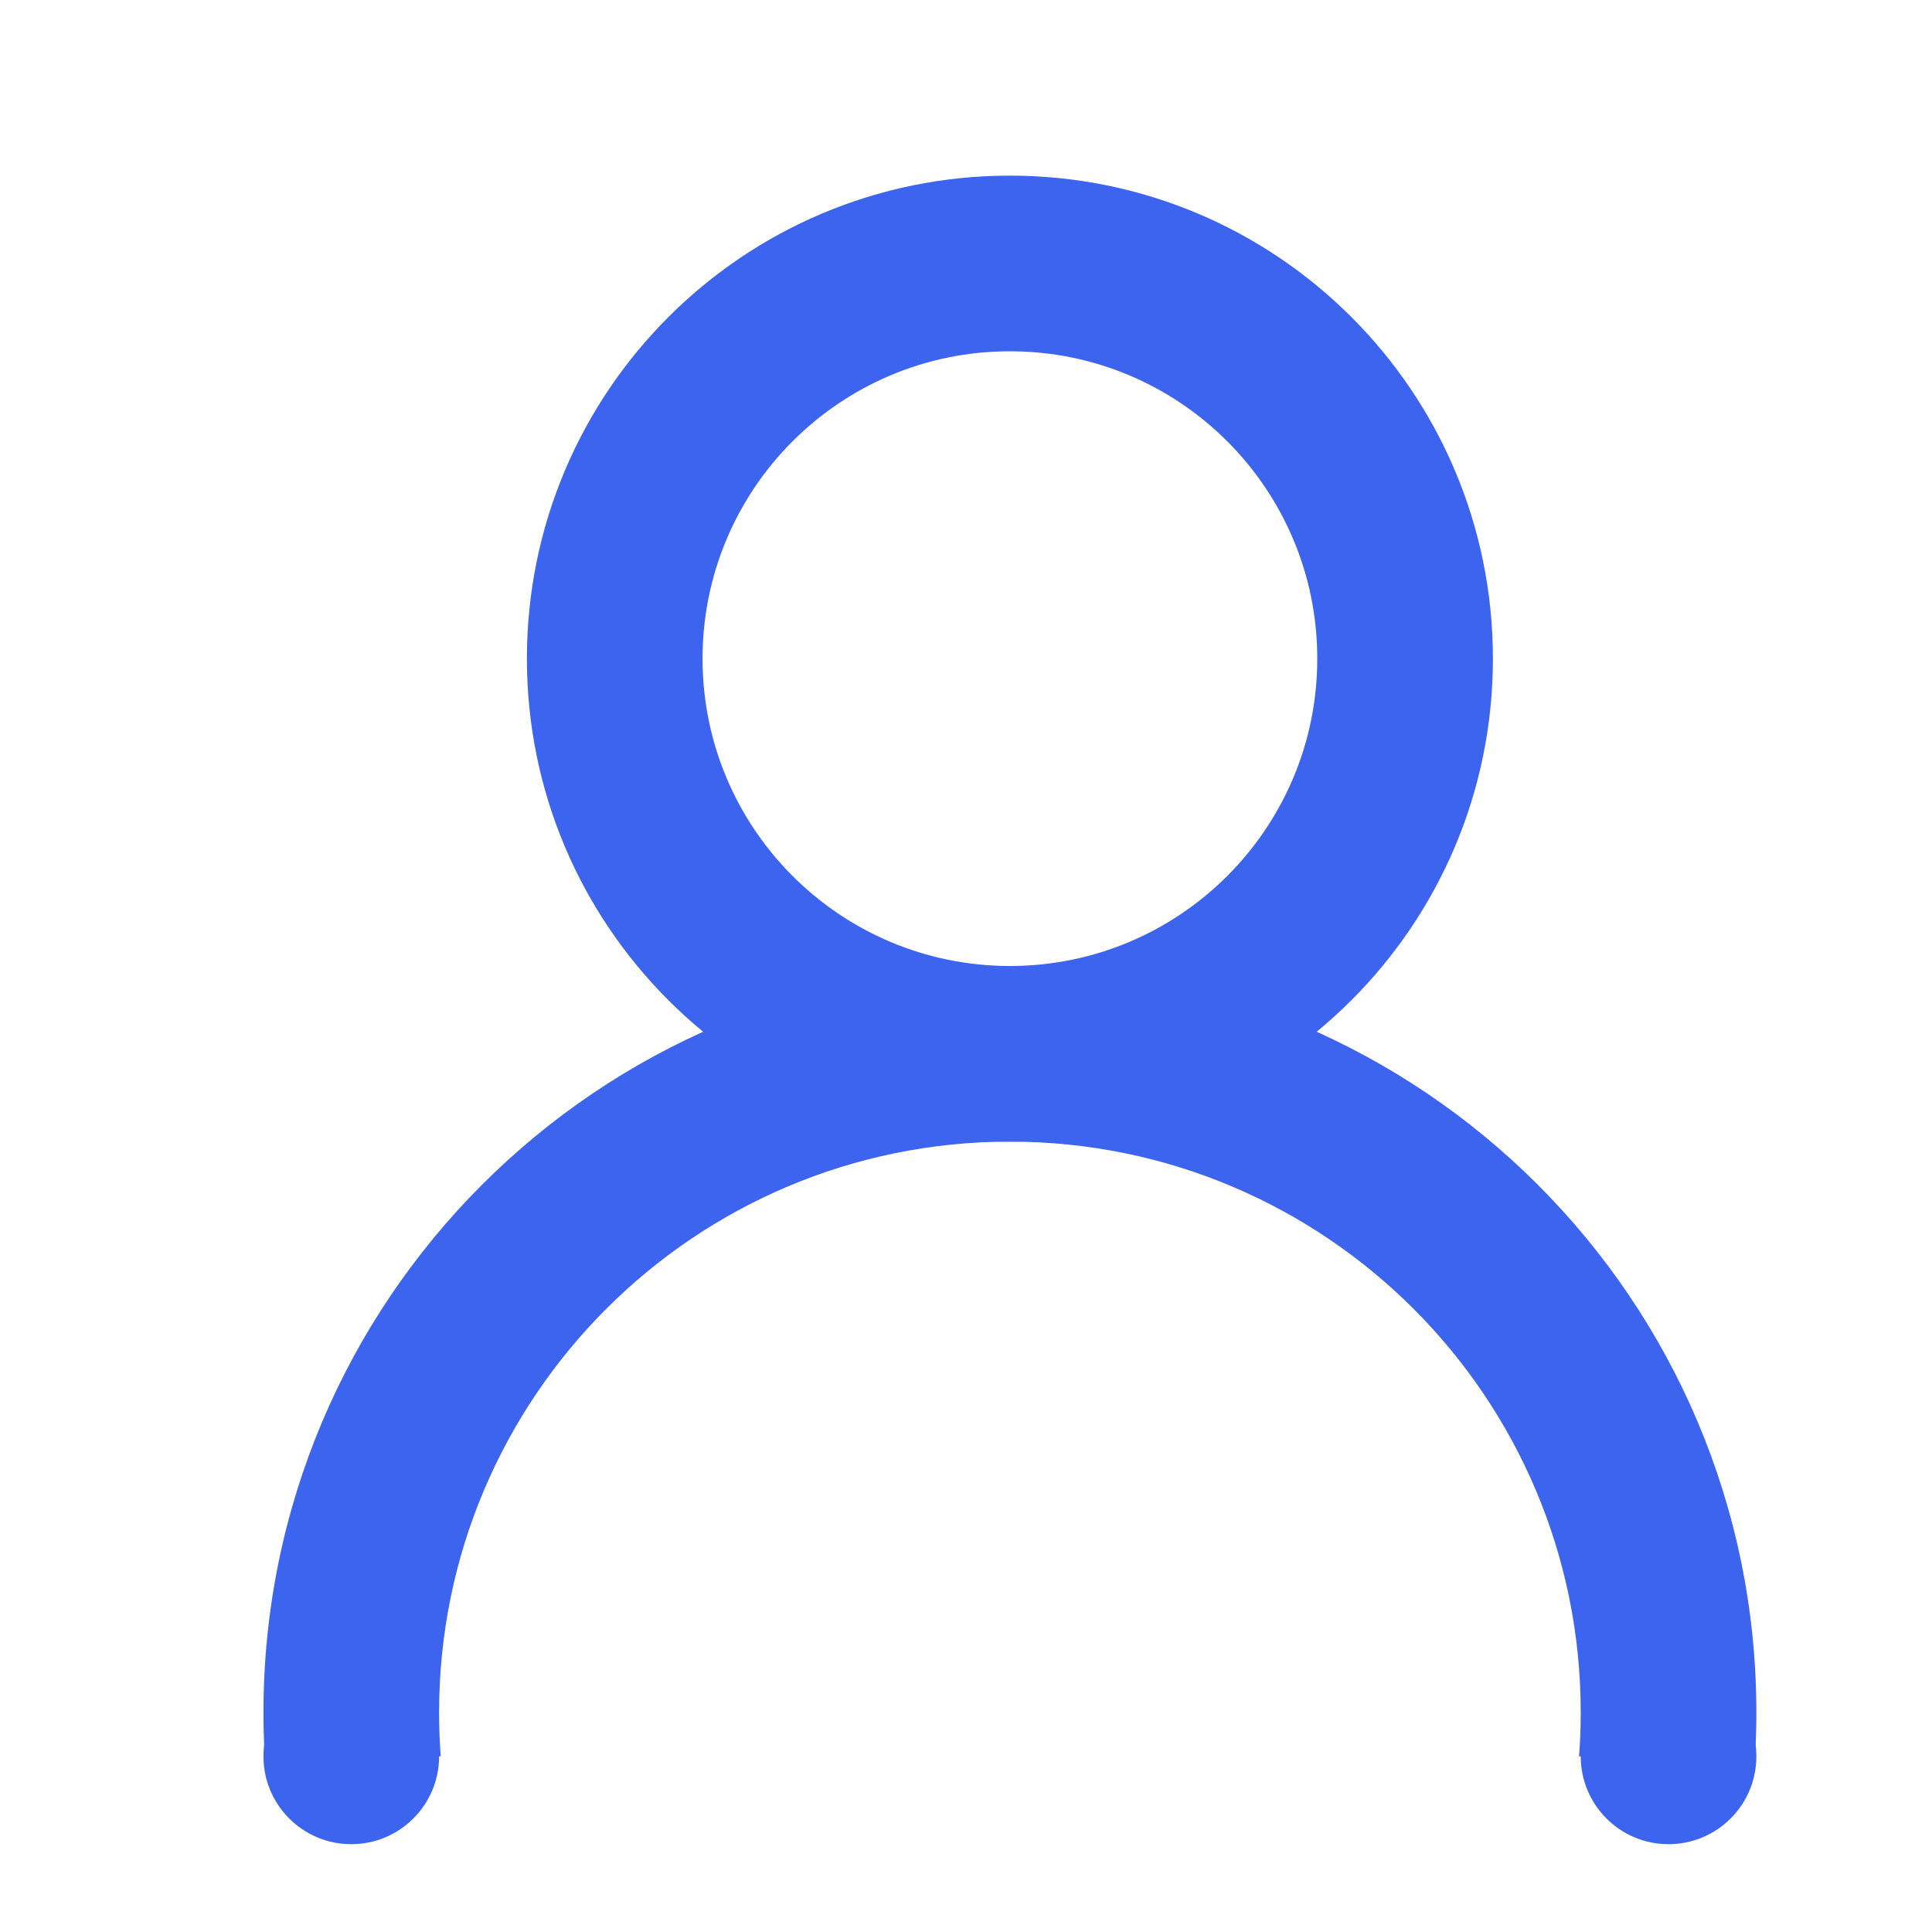
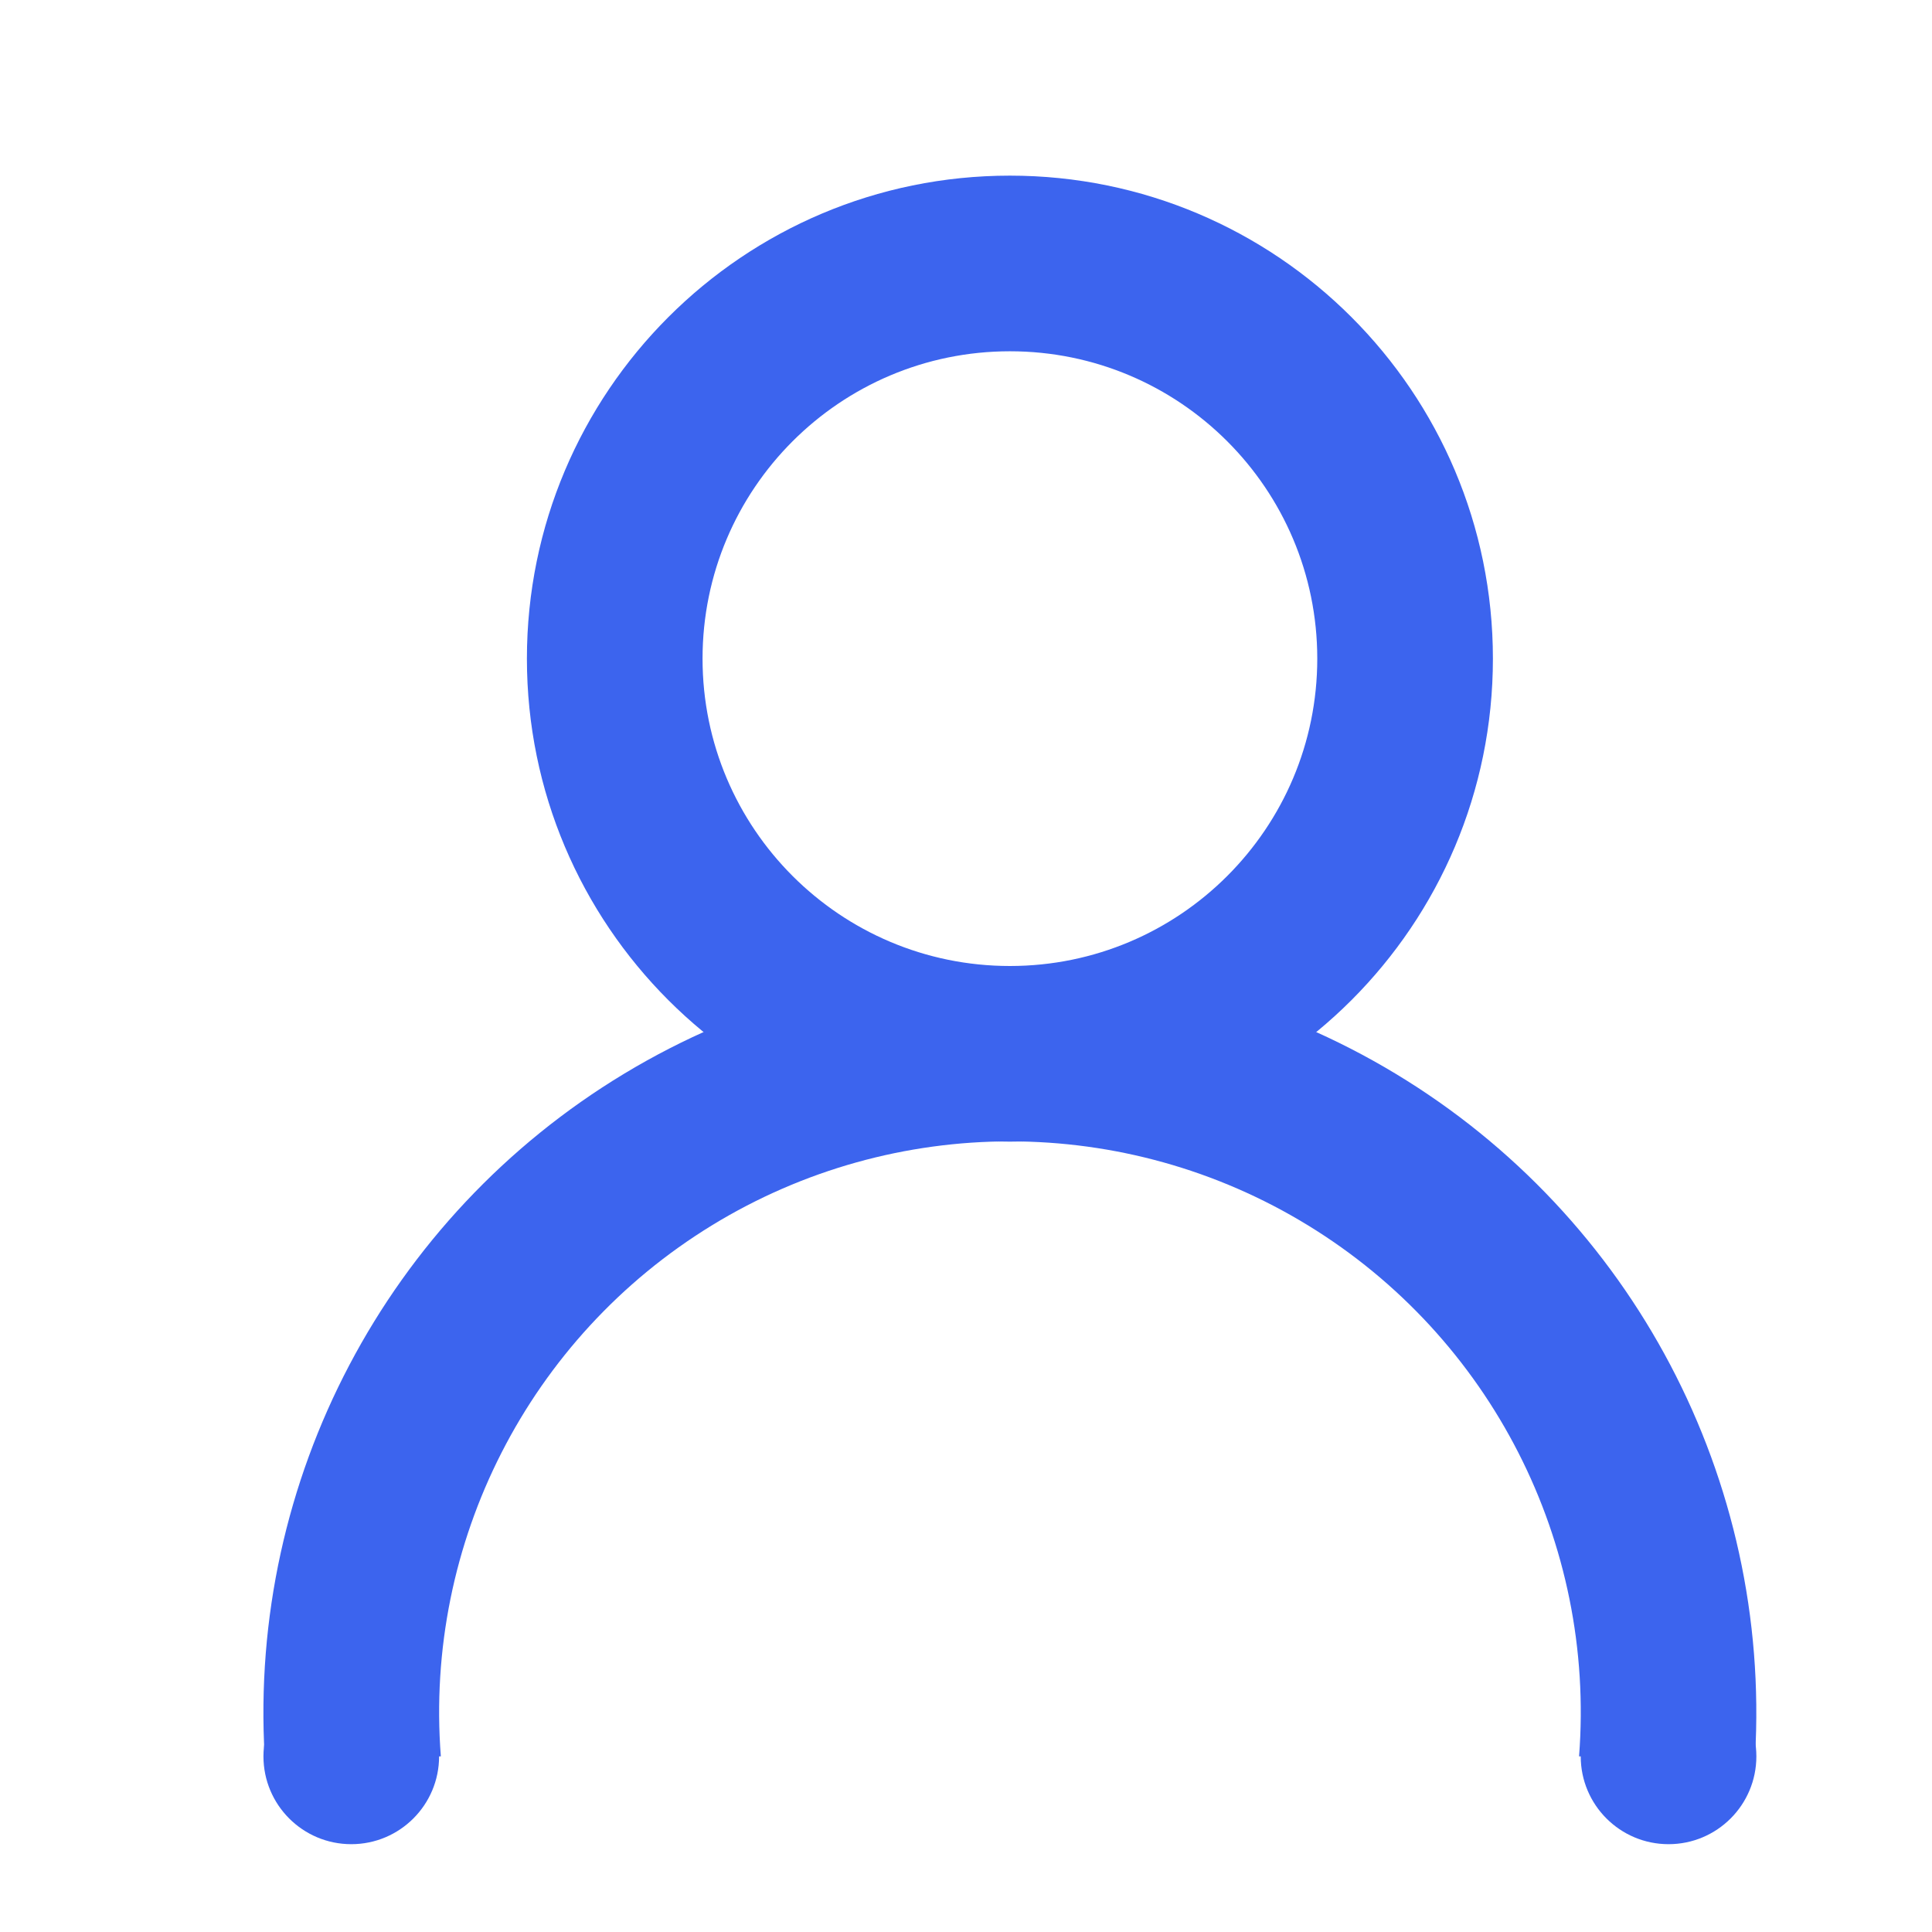
- <svg xmlns="http://www.w3.org/2000/svg" width="22px" height="22px" viewBox="0 0 22 22" version="1.1">
-   <g id="页面1" stroke="none" stroke-width="1" fill="none" fill-rule="evenodd">
-     <g id="M端首页-未登录3复制-2备份" transform="translate(-38, -495)" fill="#3C64EE">
-       <g id="编组-4" transform="translate(24, 452)">
-         <g id="注册icon点亮" transform="translate(14, 43)">
-           <path d="M11.5,13 C8.462,13 6,10.538 6,7.5 C6,4.462 8.462,2 11.5,2 C14.538,2 17,4.462 17,7.5 C17,10.538 14.538,13 11.5,13 Z M11.5,11 C13.433,11 15,9.433 15,7.5 C15,5.567 13.433,4 11.5,4 C9.567,4 8,5.567 8,7.5 C8,9.433 9.567,11 11.5,11 Z" id="形状结合备份" />
-           <path d="M3.014,20 C3.005,19.835 3,19.668 3,19.5 C3,14.806 6.806,11 11.5,11 C16.194,11 20,14.806 20,19.5 C20,19.668 19.995,19.835 19.986,20 L17.981,20 C17.994,19.835 18,19.668 18,19.5 C18,15.91 15.09,13 11.5,13 C7.91,13 5,15.91 5,19.5 C5,19.668 5.006,19.835 5.019,20 L3.014,20 Z" id="形状结合" />
-           <circle id="椭圆形" cx="4" cy="20" r="1" />
-           <circle id="椭圆形备份-2" cx="19" cy="20" r="1" />
-         </g>
-       </g>
-     </g>
+ <svg xmlns="http://www.w3.org/2000/svg" width="22" height="22">
+   <g fill="#3C64EE" fill-rule="evenodd">
+     <path d="M11.5 13a5.5 5.5 0 110-11 5.5 5.5 0 010 11zm0-2a3.5 3.5 0 100-7 3.5 3.5 0 000 7z" />
+     <path d="M3.014 20a8.5 8.5 0 1116.971 0h-2.004A6.5 6.5 0 105.02 20H3.014z" />
+     <circle cx="4" cy="20" r="1" />
+     <circle cx="19" cy="20" r="1" />
  </g>
</svg>
